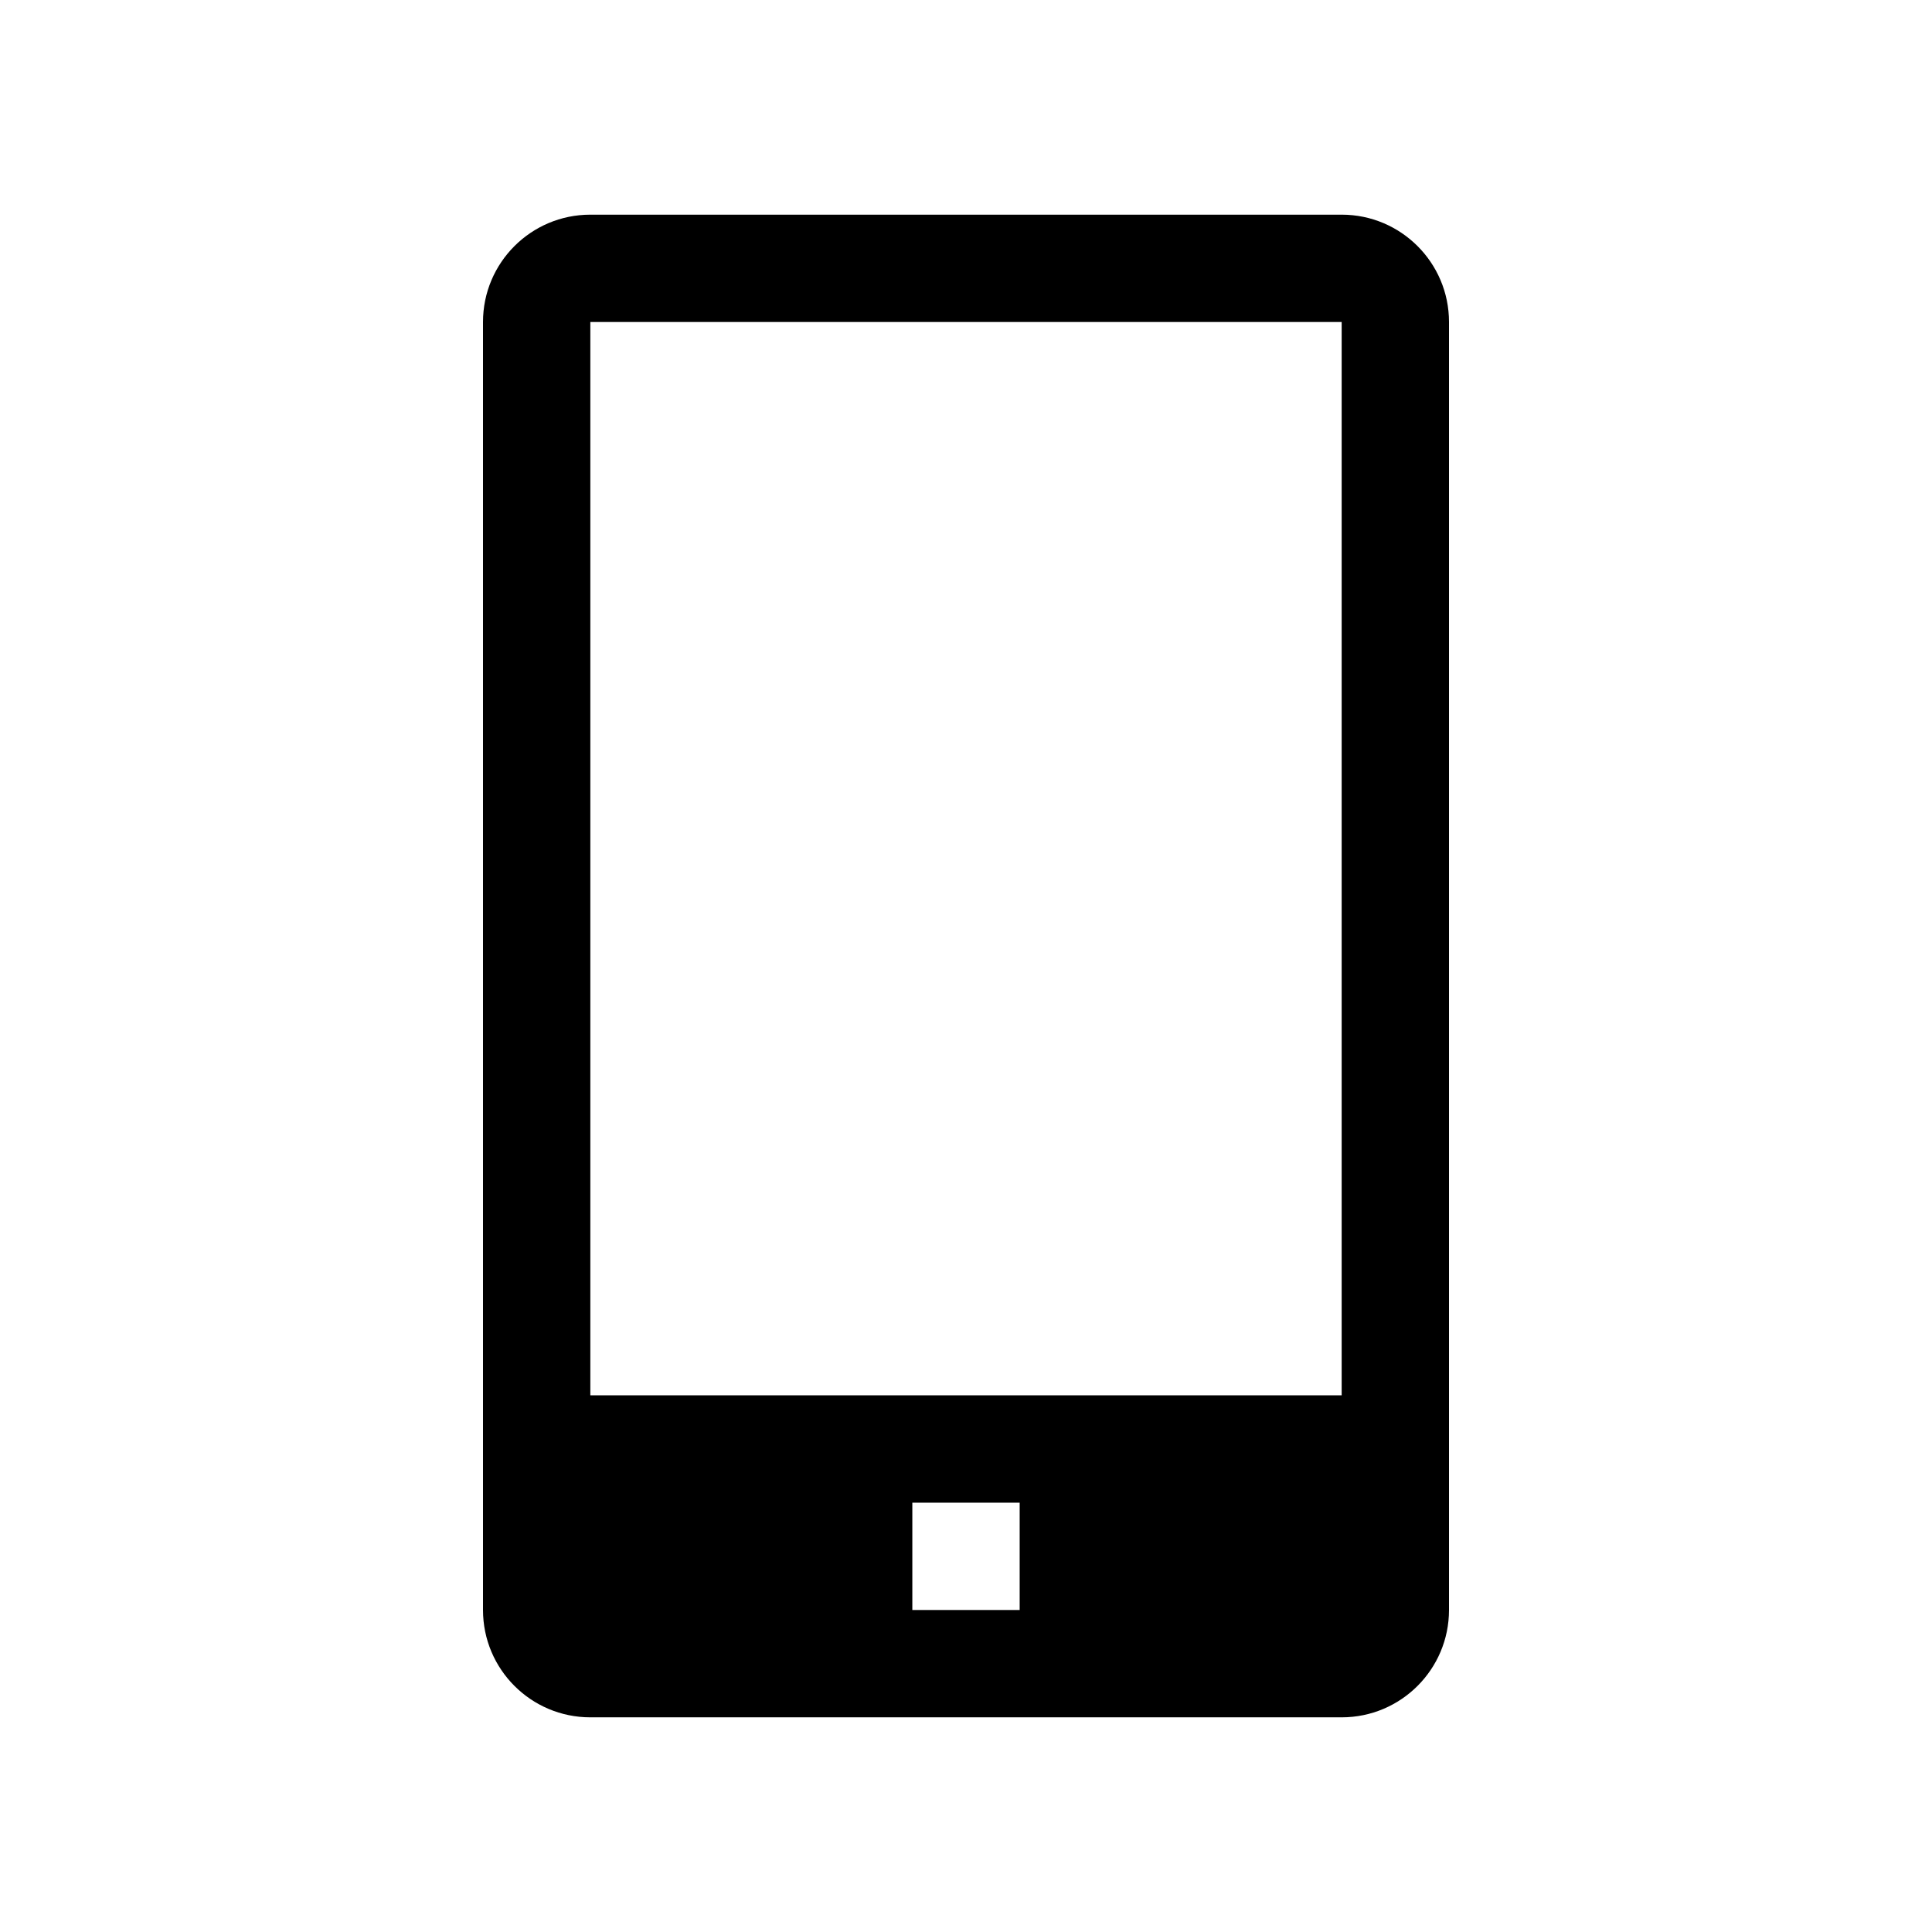
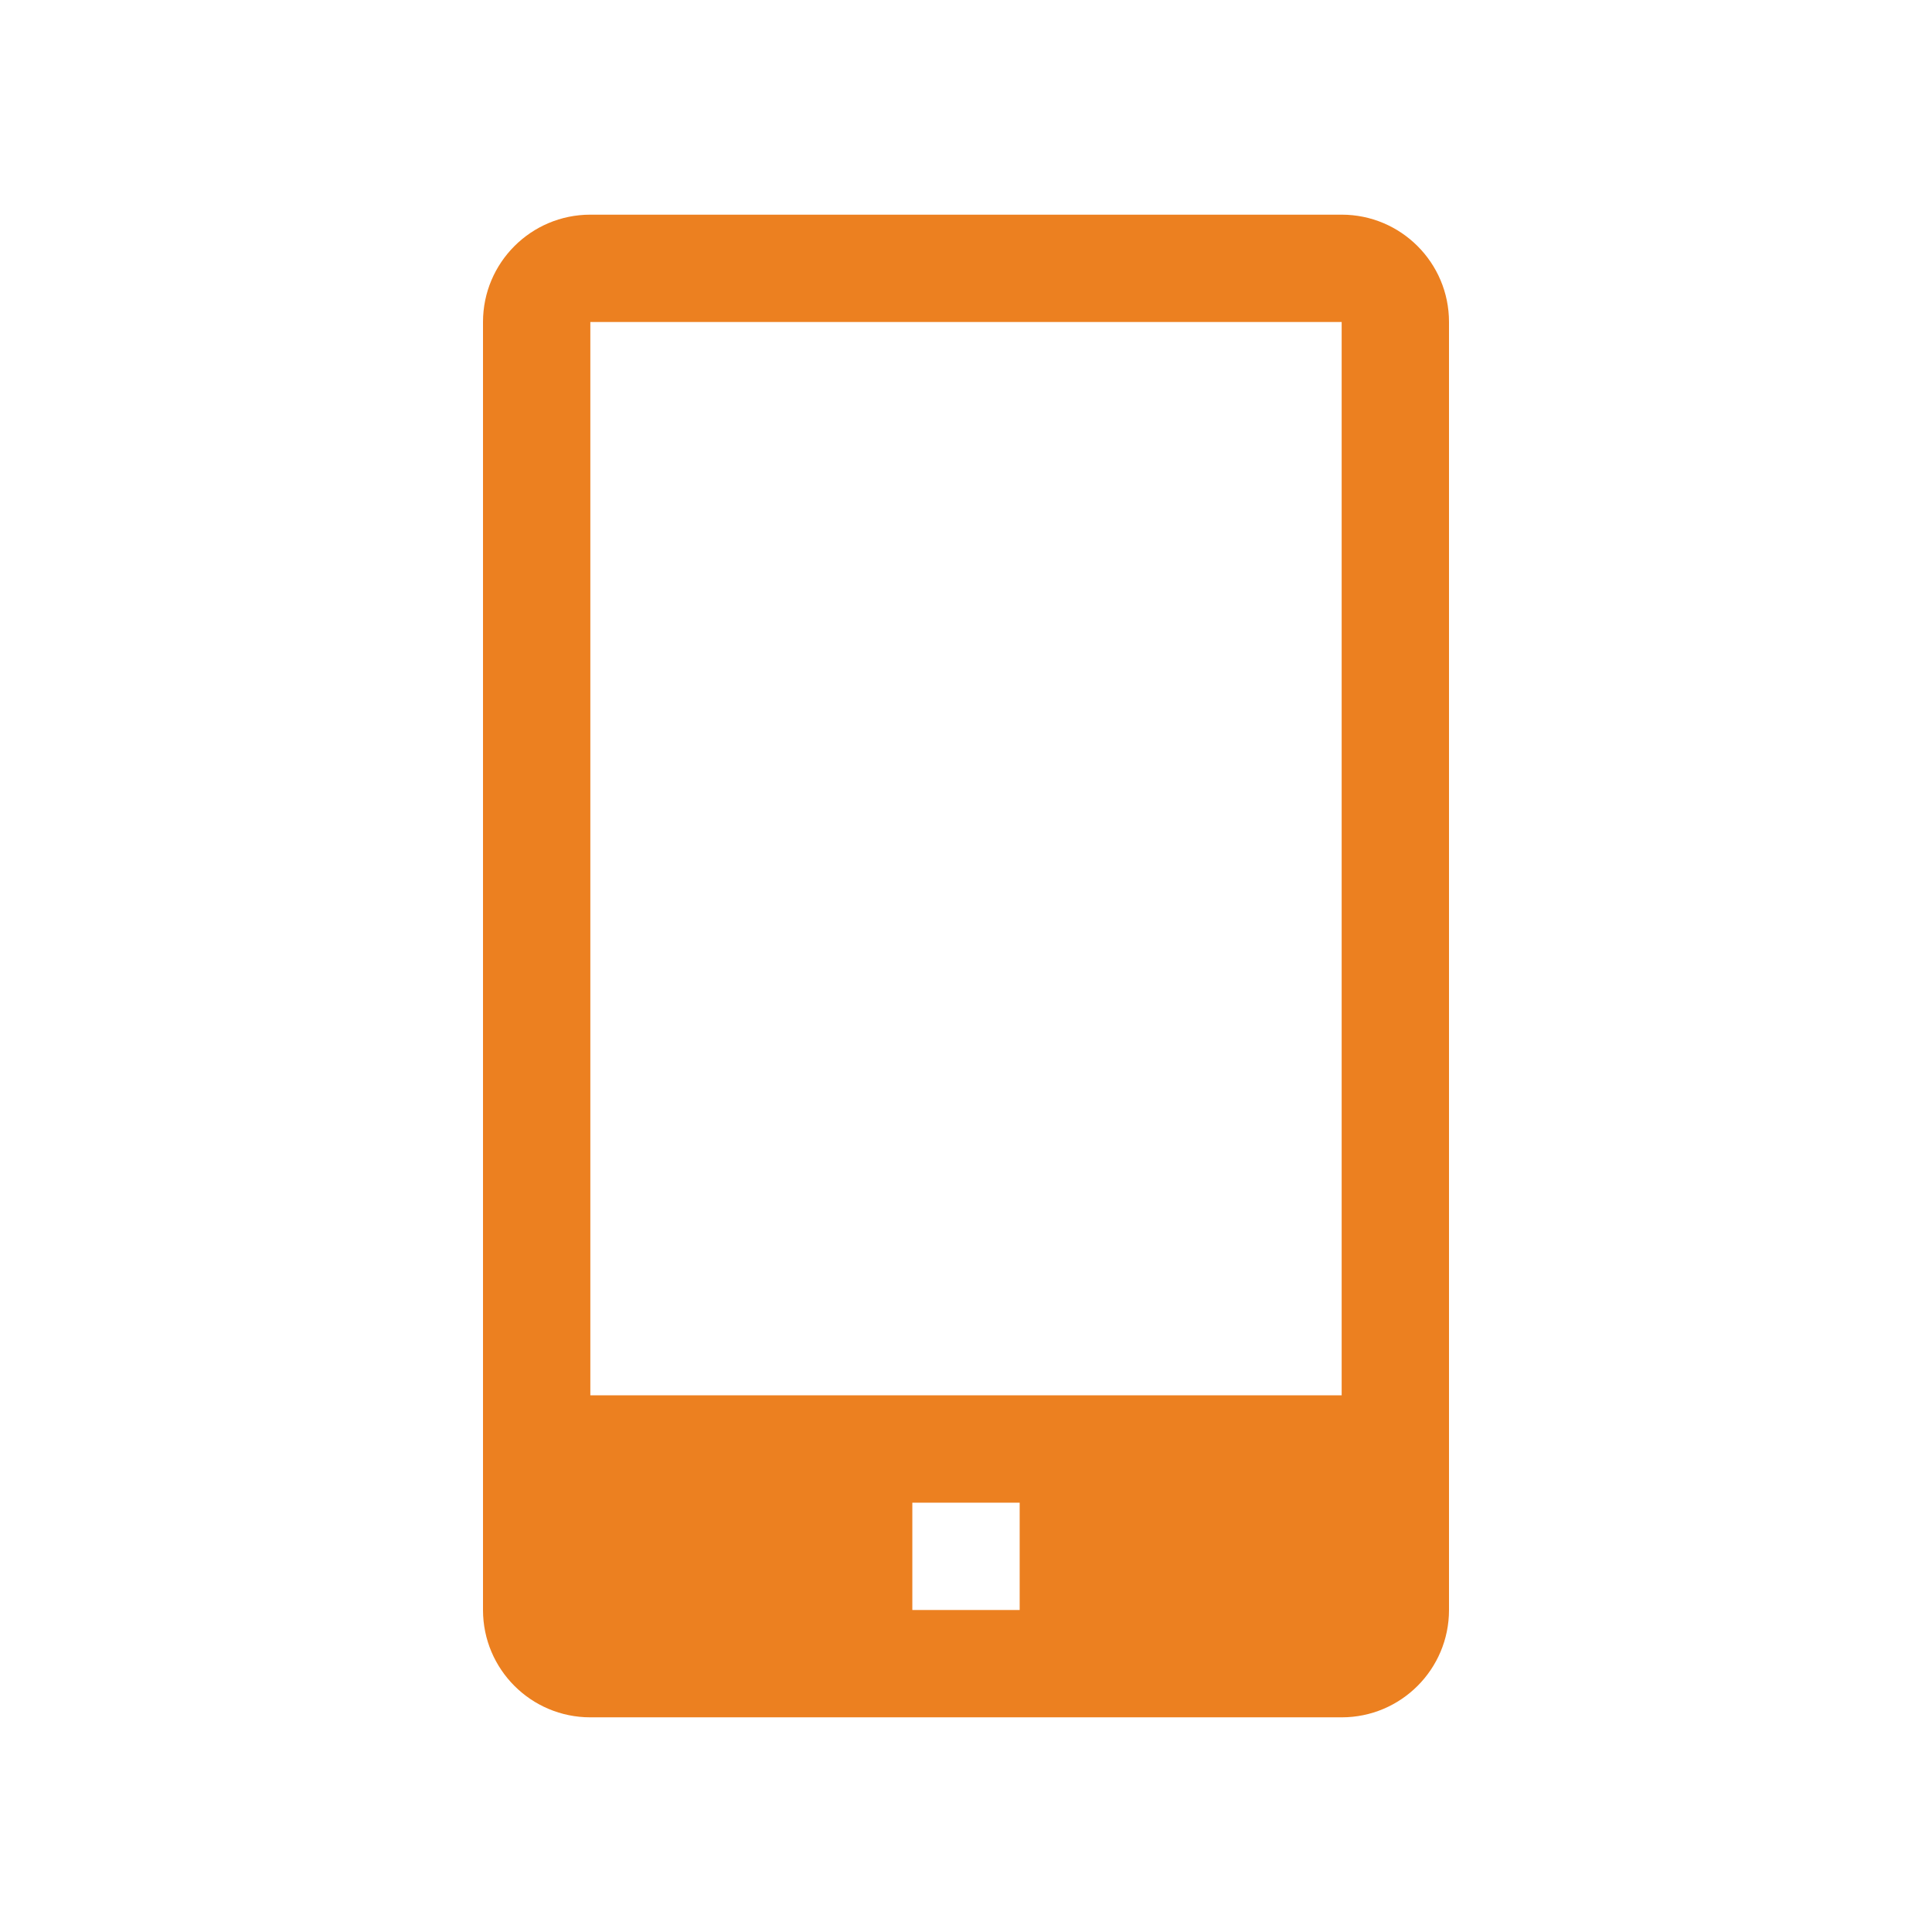
- <svg xmlns="http://www.w3.org/2000/svg" width="36px" height="36px" viewBox="0 0 36 36" version="1.1" preserveAspectRatio="xMidYMid meet">
+ <svg xmlns="http://www.w3.org/2000/svg" width="35px" height="35px" fill="#EC8020" viewBox="0 0 36 36" version="1.1" preserveAspectRatio="xMidYMid meet">
  <path d="M25,4H11A2,2,0,0,0,9,6V30a2,2,0,0,0,2,2H25a2,2,0,0,0,2-2V6A2,2,0,0,0,25,4ZM19,30H17V28h2Zm-8-4V6H25V26Z" class="clr-i-solid clr-i-solid-path-1" />
  <rect x="0" y="0" width="36" height="36" fill-opacity="0" />
</svg>
